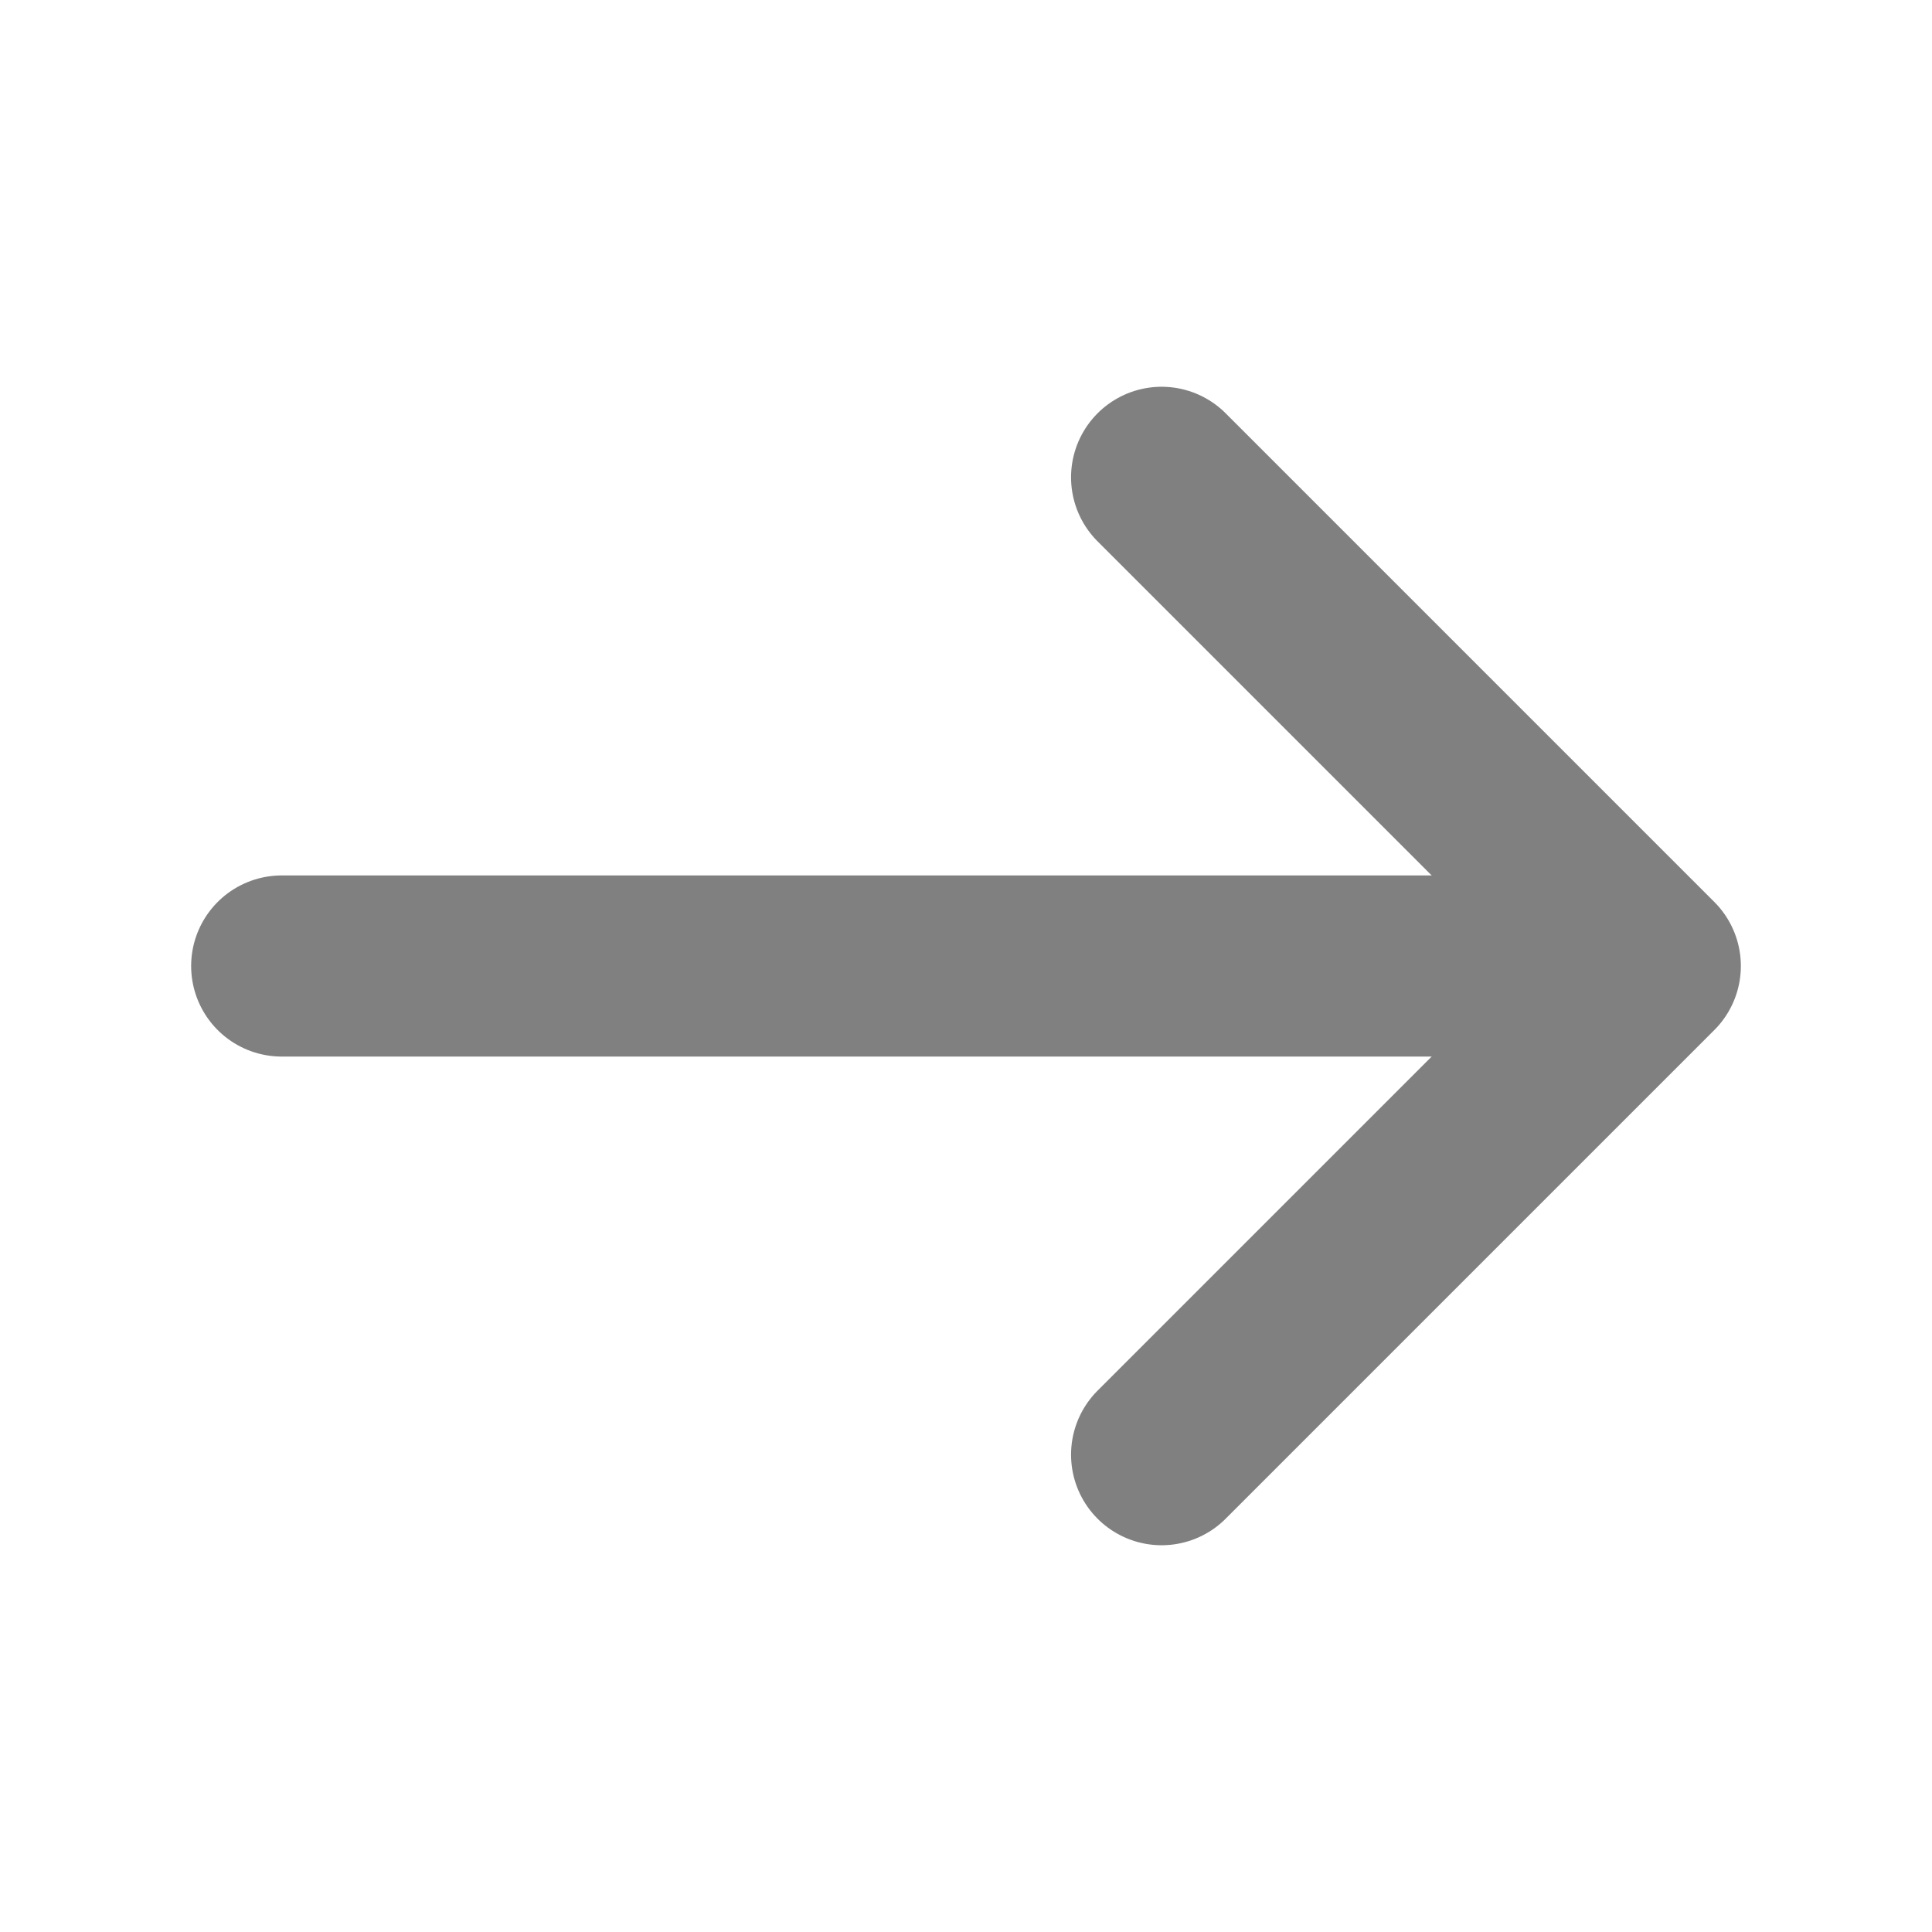
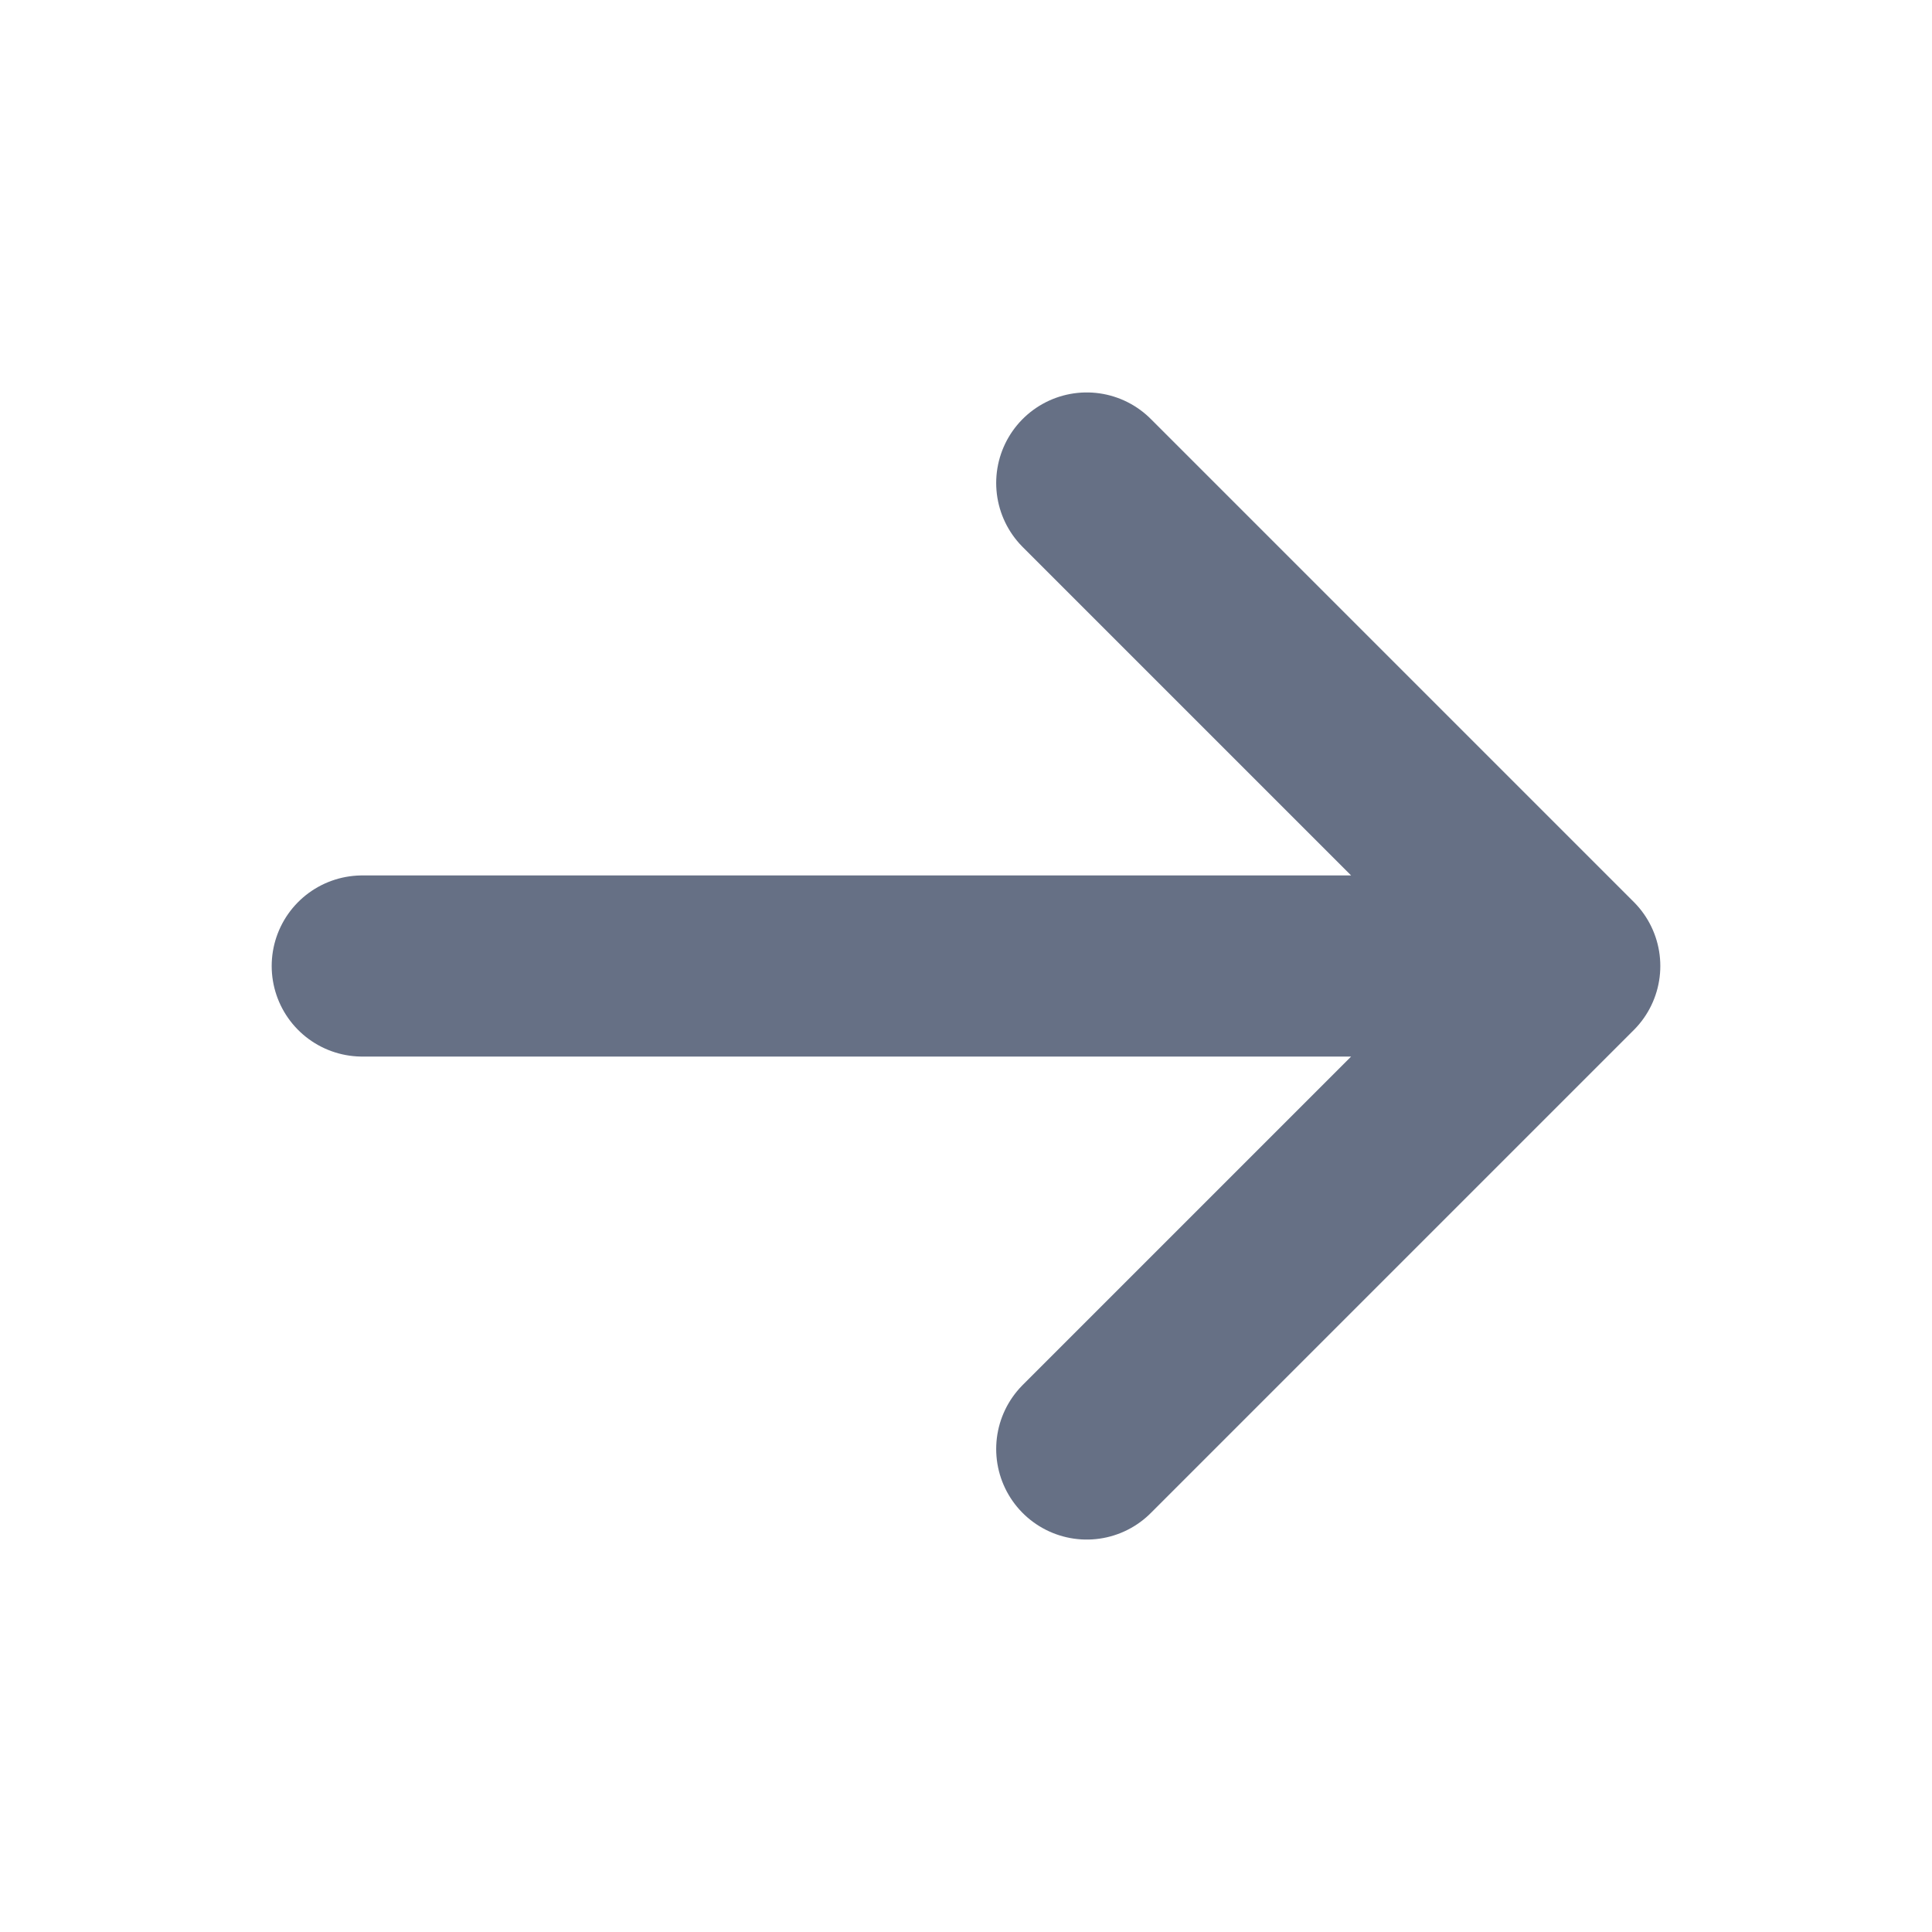
<svg xmlns="http://www.w3.org/2000/svg" preserveAspectRatio="none" overflow="visible" style="display: block;" width="16" height="16" viewBox="0 0 16 16" fill="none">
-   <g id="arrow-right">
-     <path id="Vector" d="M9.62 3.953L13.667 8L9.62 12.047" stroke-width="1.5" stroke-miterlimit="10" stroke-linecap="round" stroke-linejoin="round" stroke="#808080" />
-     <path id="Vector_2" d="M2.333 8H13.553" stroke-width="1.5" stroke-miterlimit="10" stroke-linecap="round" stroke-linejoin="round" stroke="#808080" />
-     <g id="Vector_3" opacity="0">
- </g>
+   <g id="Arrow">
+     <path id="Vector" d="M3 8H13M9 12L13 8L9 4" stroke-width="1.5" stroke-linecap="round" stroke-linejoin="round" stroke="#667085" />
  </g>
</svg>
